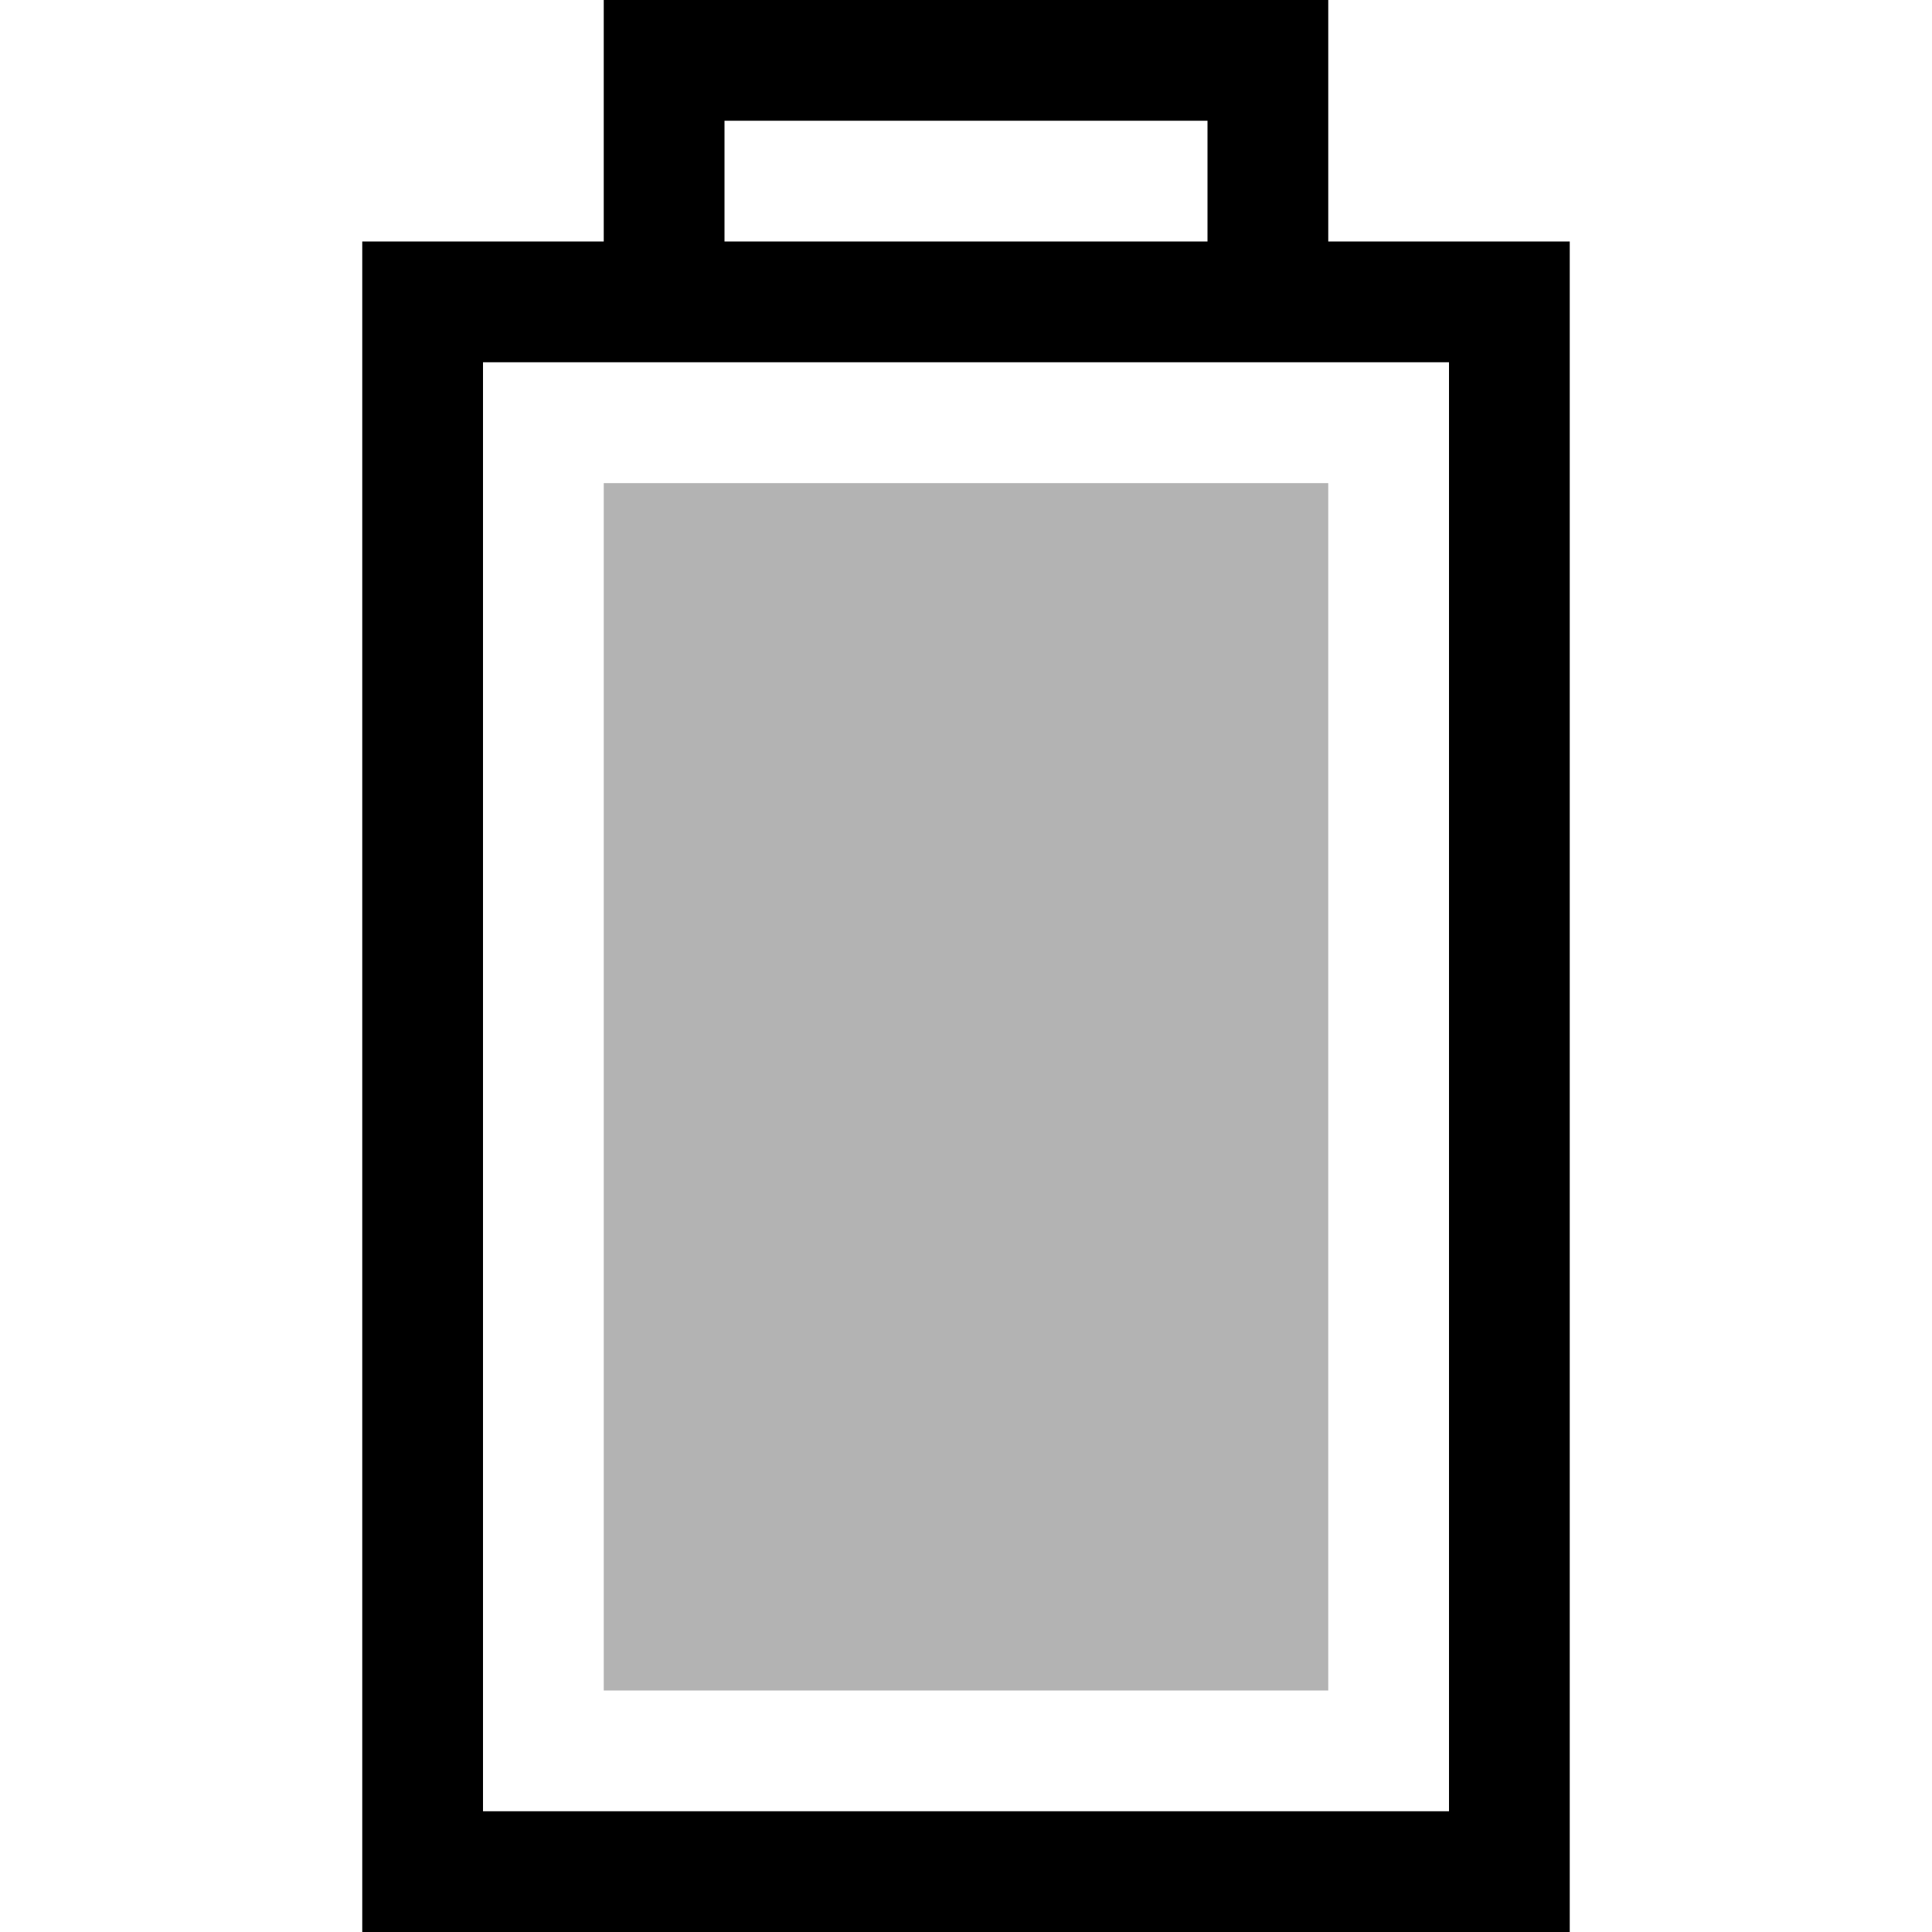
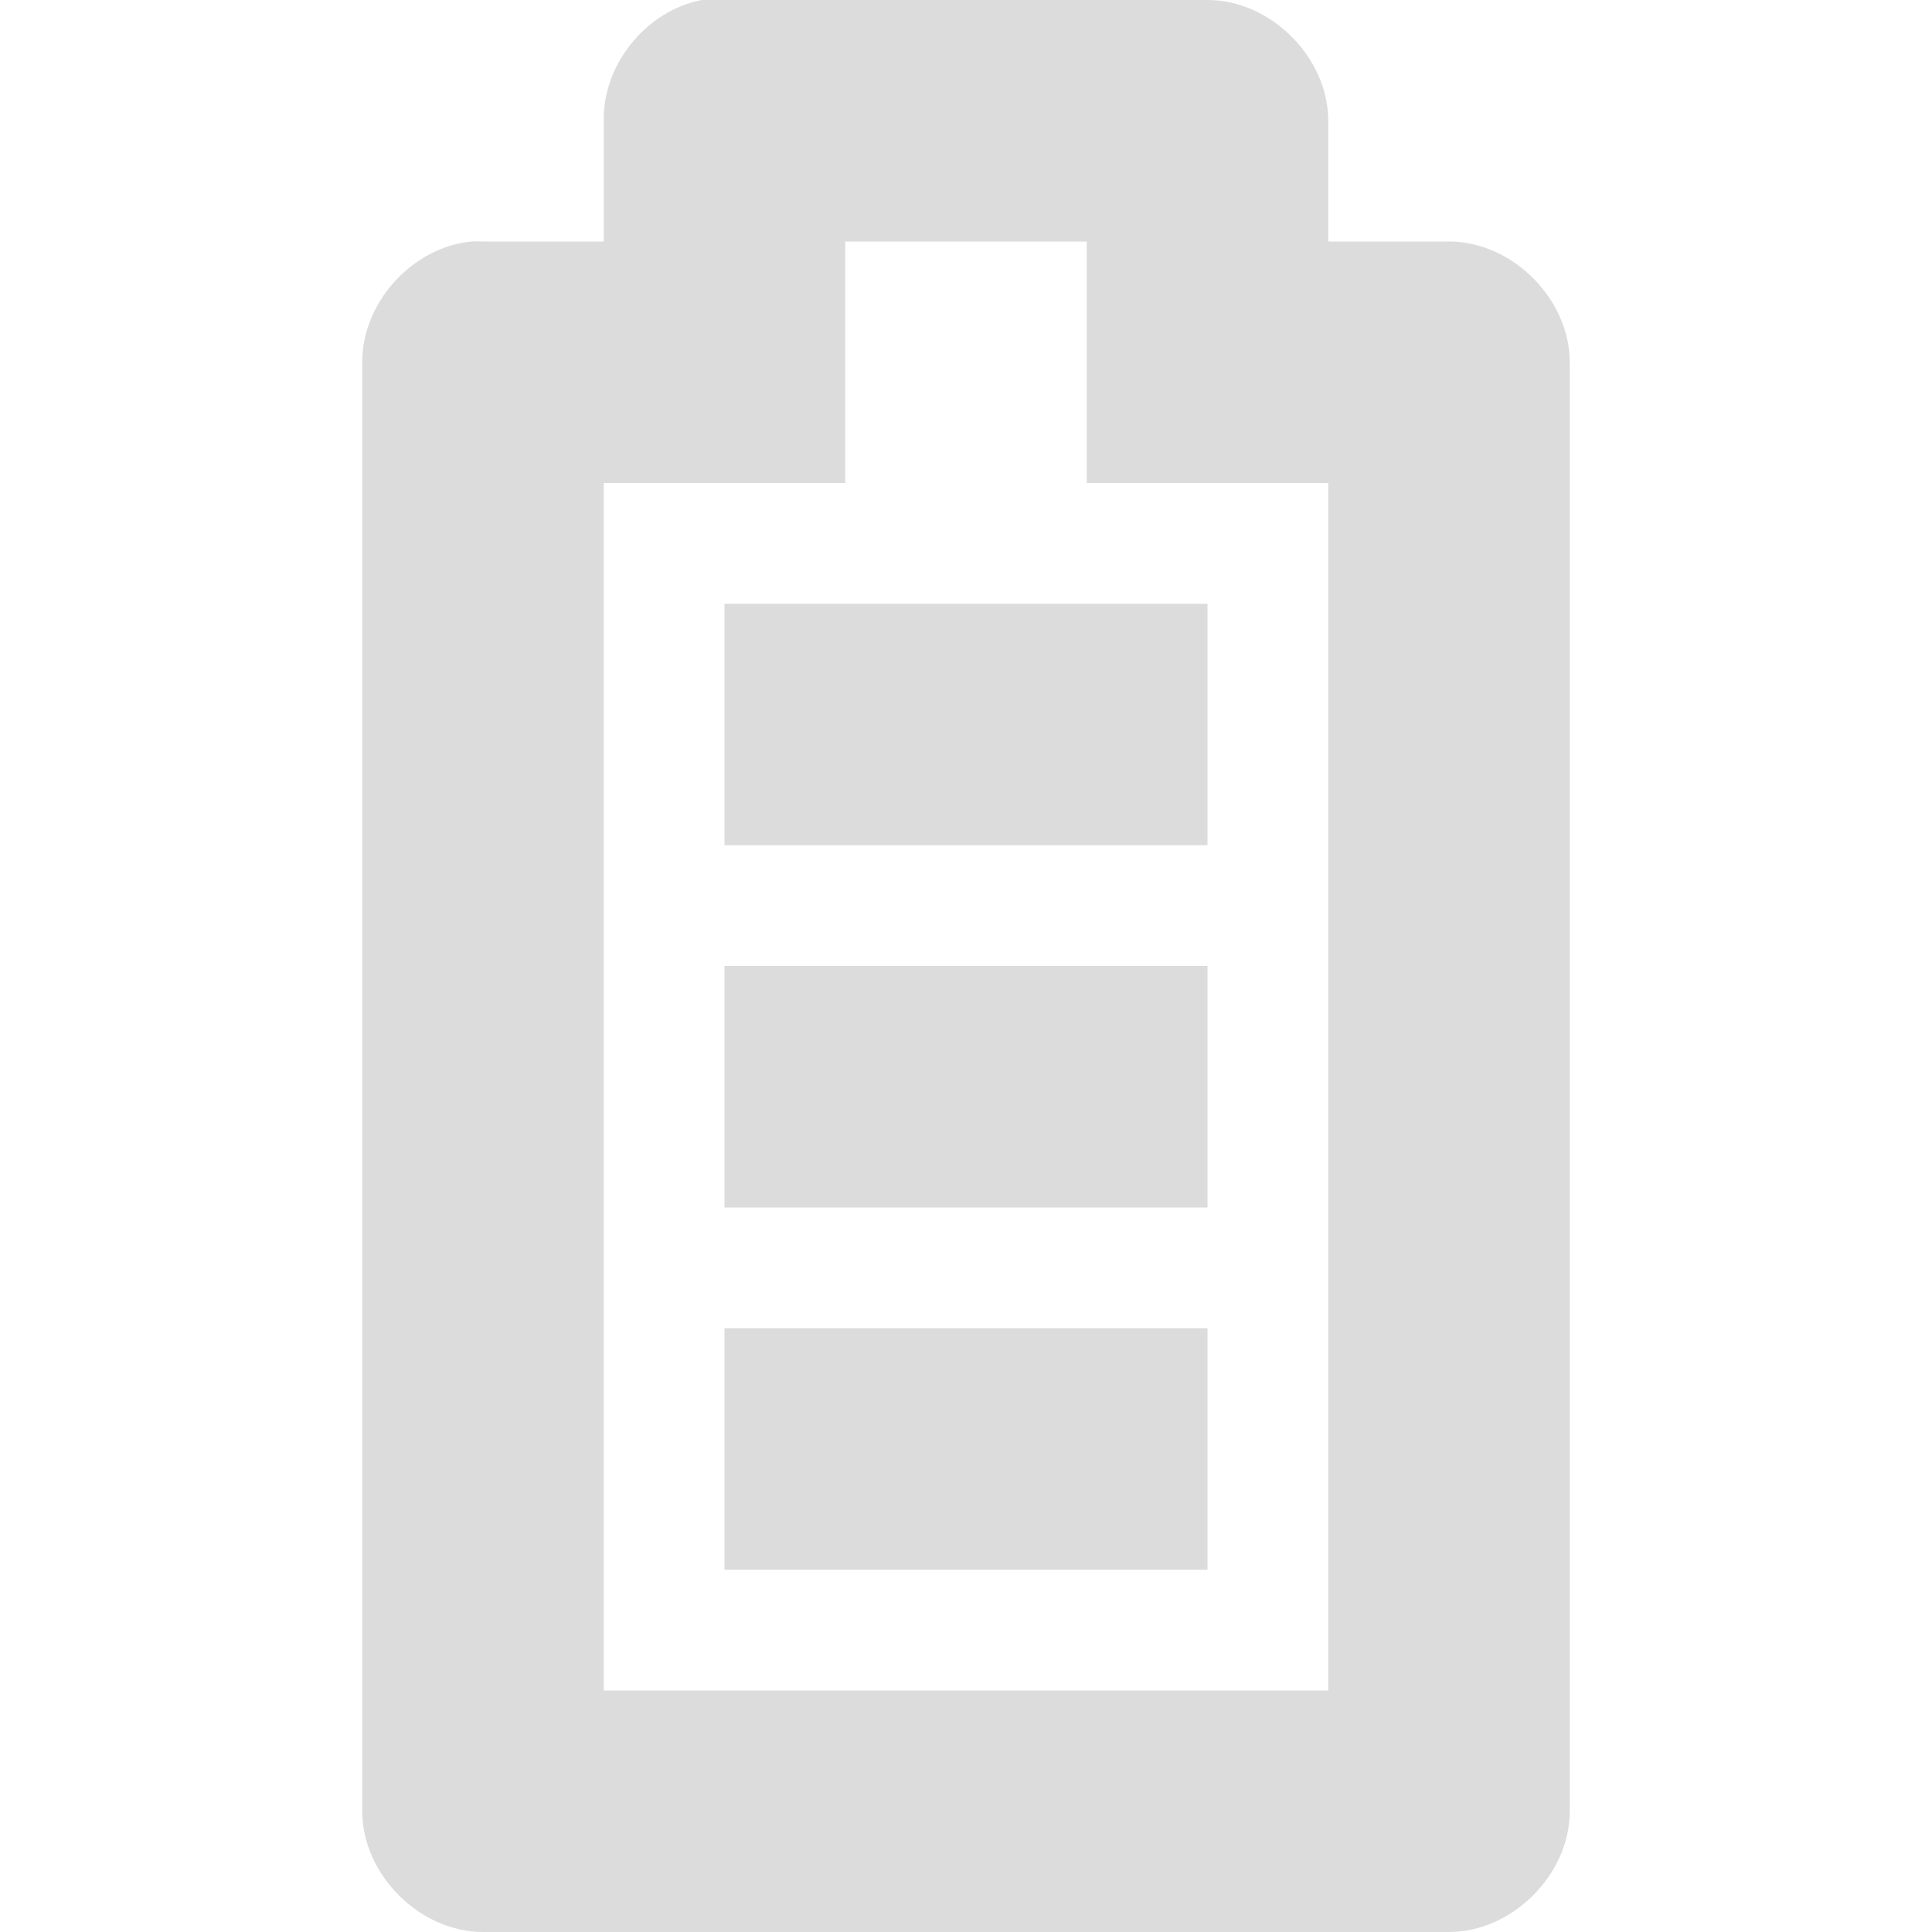
<svg xmlns="http://www.w3.org/2000/svg" id="svg3196" height="16" width="16" version="1.0">
  <defs id="defs8" />
-   <path style="font-size:medium;font-style:normal;font-variant:normal;font-weight:normal;font-stretch:normal;text-indent:0;text-align:start;text-decoration:none;line-height:normal;letter-spacing:normal;word-spacing:normal;text-transform:none;direction:ltr;block-progression:tb;writing-mode:lr-tb;text-anchor:start;baseline-shift:baseline;opacity:1.0;color:#000000;fill:#f9f9f9#f9f9f9#cdcdcd#000000;fill-opacity:1;stroke:none;stroke-width:1;marker:none;visibility:visible;display:inline;overflow:visible;enable-background:accumulate;font-family:Sans;-inkscape-font-specification:Sans" d="M 5,0 5,2 3.5,2 3,2 l 0,0.5 0,13 0,0.5 0.5,0 9,0 0.5,0 0,-0.5 0,-13 L 13,2 12.5,2 11,2 11,0 9.5,0 6.5,0 5,0 z M 6,1 10,1 10,2 6,2 6,1 z M 4,3 12,3 12,15 4,15 4,3 z" id="rect2388" />
-   <path style="opacity:0.3;fill:#f9f9f9#f9f9f9#cdcdcd#000000;fill-opacity:1" d="m 5,14 0,-9.999 6,0 L 11,14 z" id="rect3162" />
+   <g transform="translate(-187,-167)" id="g14122">
+     <path id="rect14006-5-1" d="m 192.812,167 c -0.458,0.087 -0.821,0.533 -0.812,1 l 0,1 -1,0 c -0.031,-0.001 -0.062,-0.001 -0.094,0 -0.492,0.046 -0.908,0.506 -0.906,1 l 0,12 c 5e-5,0.524 0.476,1 1,1 l 8,0 c 0.524,-5e-5 1,-0.476 1,-1 l 0,-12 c -5e-5,-0.524 -0.476,-1 -1,-1 l -1,0 0,-1 c -5e-5,-0.524 -0.476,-1 -1,-1 l -4,0 c -0.031,-0.001 -0.062,-0.001 -0.094,0 -0.031,-0.001 -0.062,-0.001 -0.094,0 z m -0.812,4 2,0 0,-2 2,0 0,2 2,0 0,10 -6,0 z" style="font-size:medium;font-style:normal;font-variant:normal;font-weight:normal;font-stretch:normal;text-indent:0;text-align:start;text-decoration:none;line-height:normal;letter-spacing:normal;word-spacing:normal;text-transform:none;direction:ltr;block-progression:tb;writing-mode:lr-tb;text-anchor:start;baseline-shift:baseline;color:#000000;fill:#dcdcdc;fill-opacity:1;fill-rule:nonzero;stroke:none;stroke-width:2;marker:none;visibility:visible;display:inline;overflow:visible;enable-background:accumulate;font-family:Sans;-inkscape-font-specification:Sans" />
+     <path id="path14019-5-2" d="m 193,180 0,-2 4,0 0,2 z" style="fill:#dcdcdc;fill-opacity:1;stroke:none" />
+     <path id="path14019-5-7-3" d="m 193,177 0,-2 4,0 0,2 z" style="fill:#dcdcdc;fill-opacity:1;stroke:none" />
+     <path id="path14019-5-7-3-8" d="m 193,174 0,-2 4,0 0,2 z" style="fill:#dcdcdc;fill-opacity:1;stroke:none" />
+   </g>
</svg>
